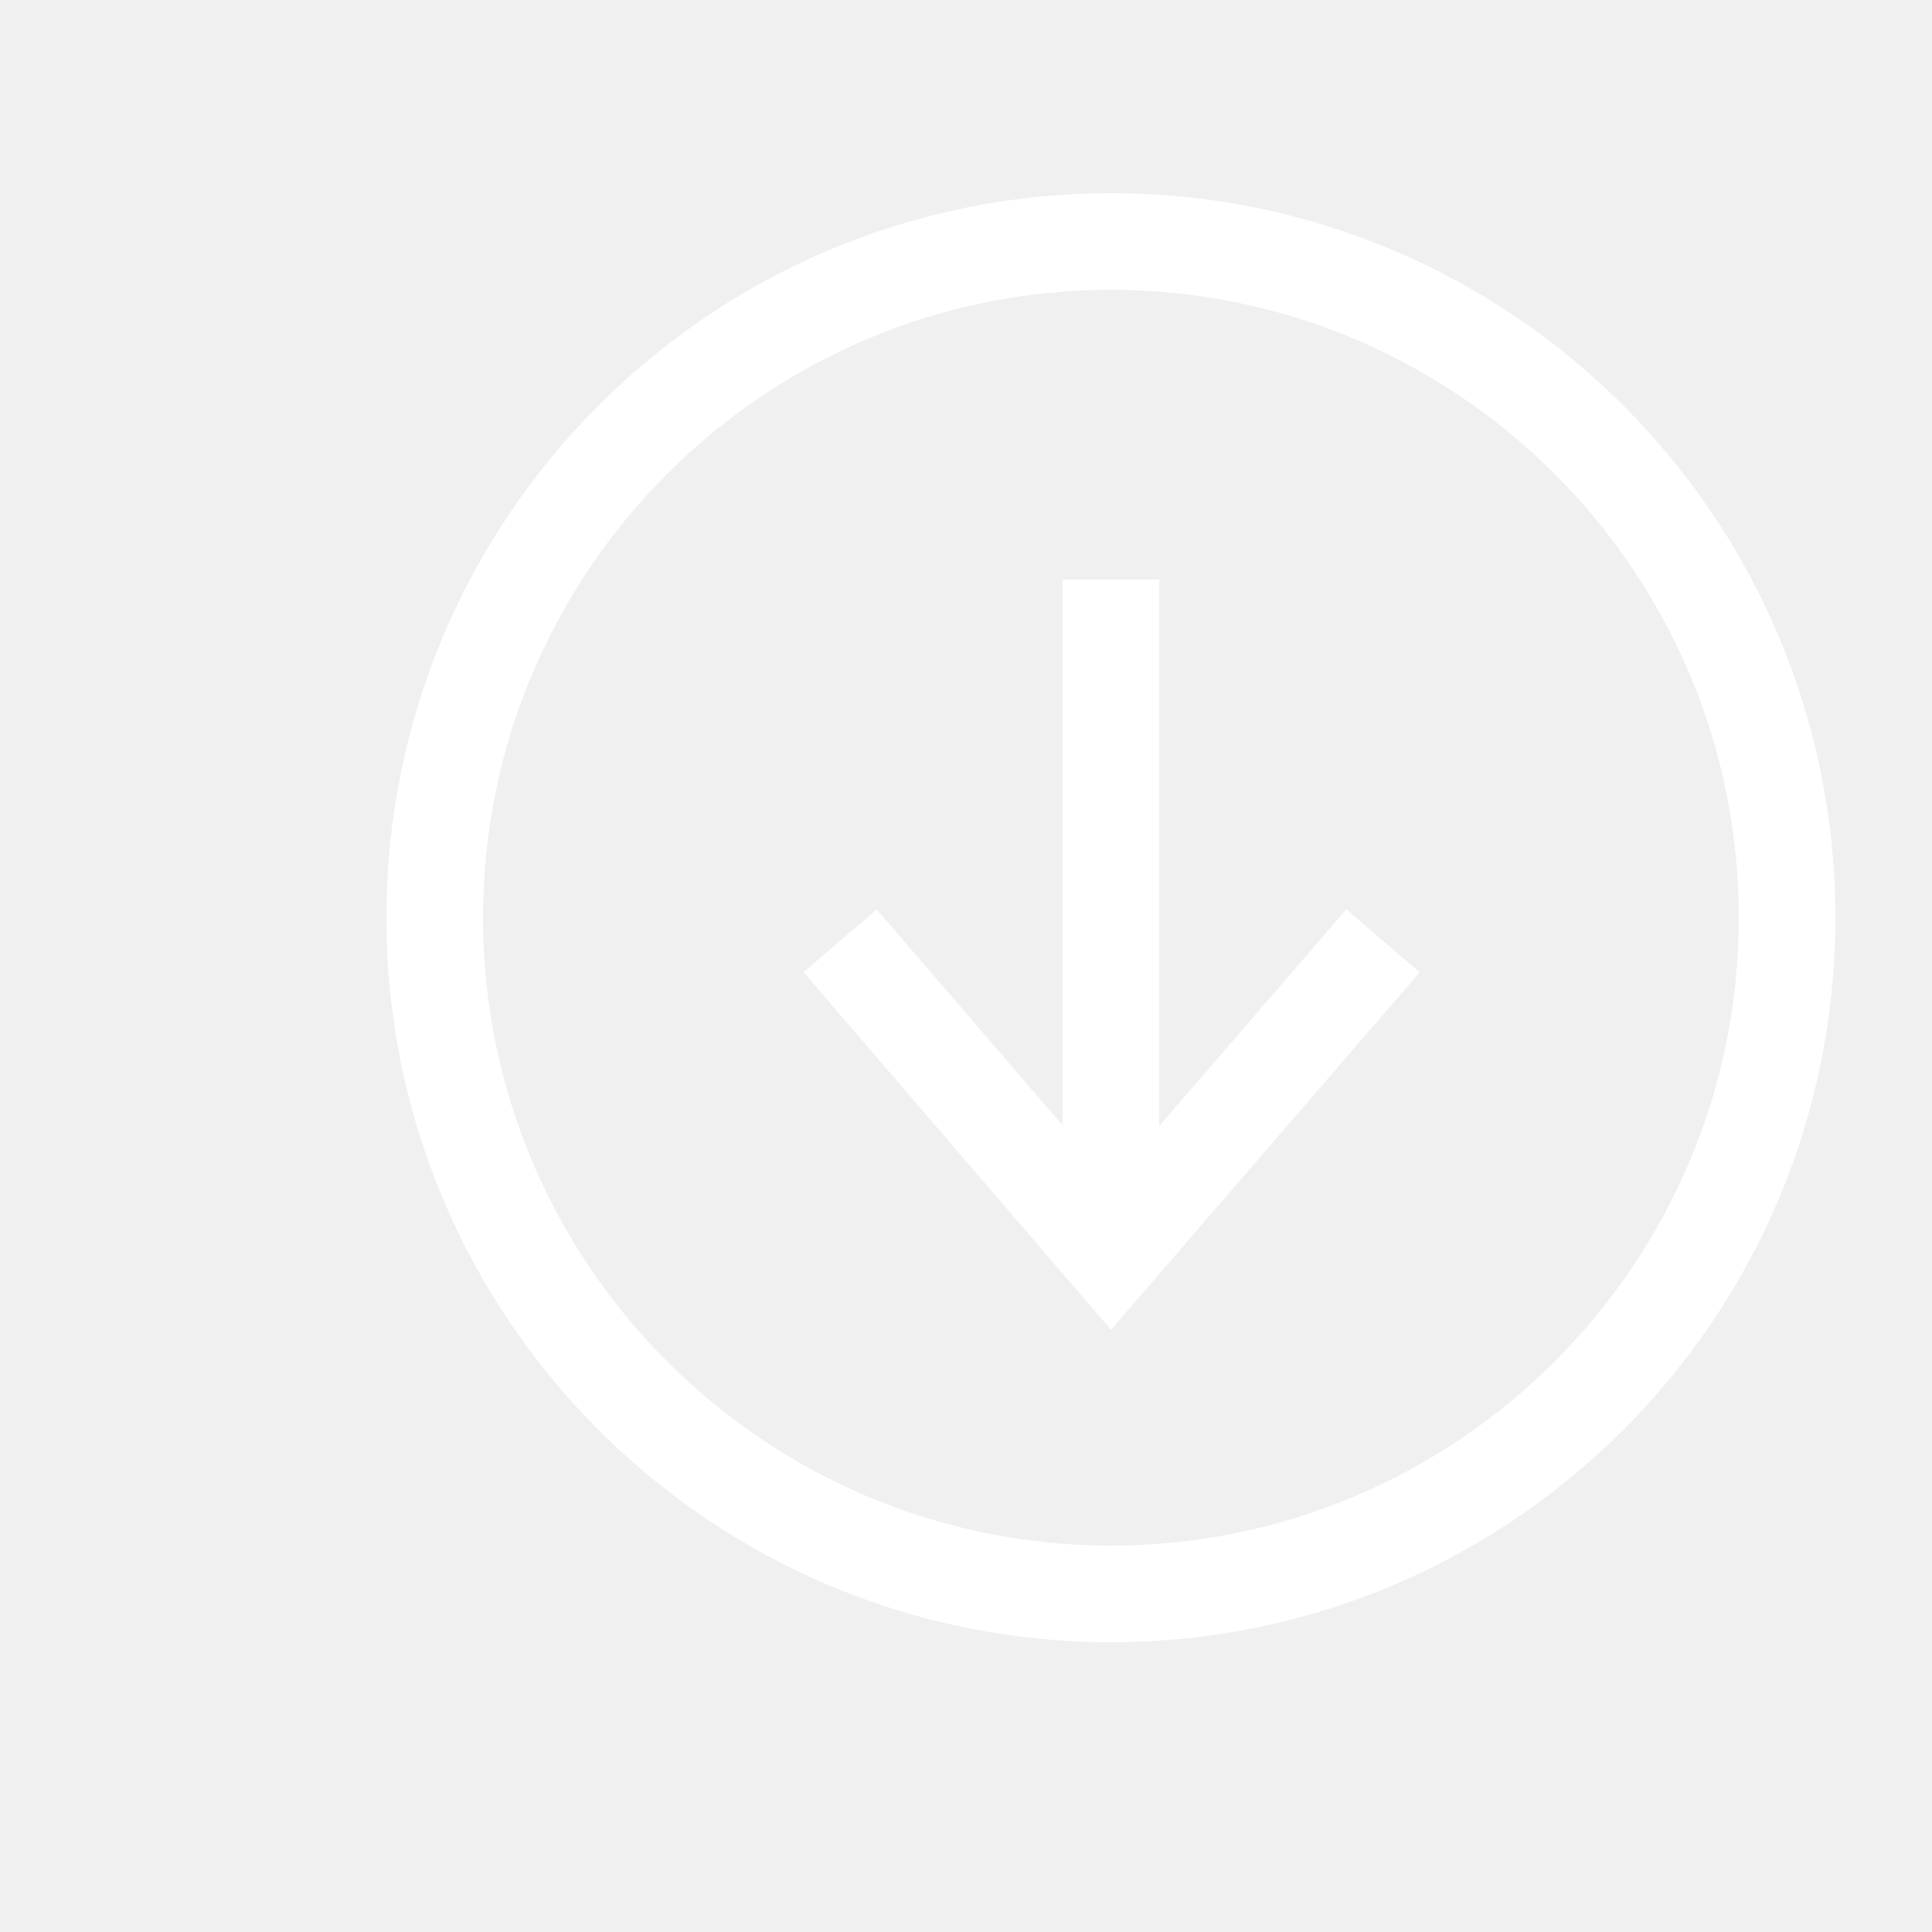
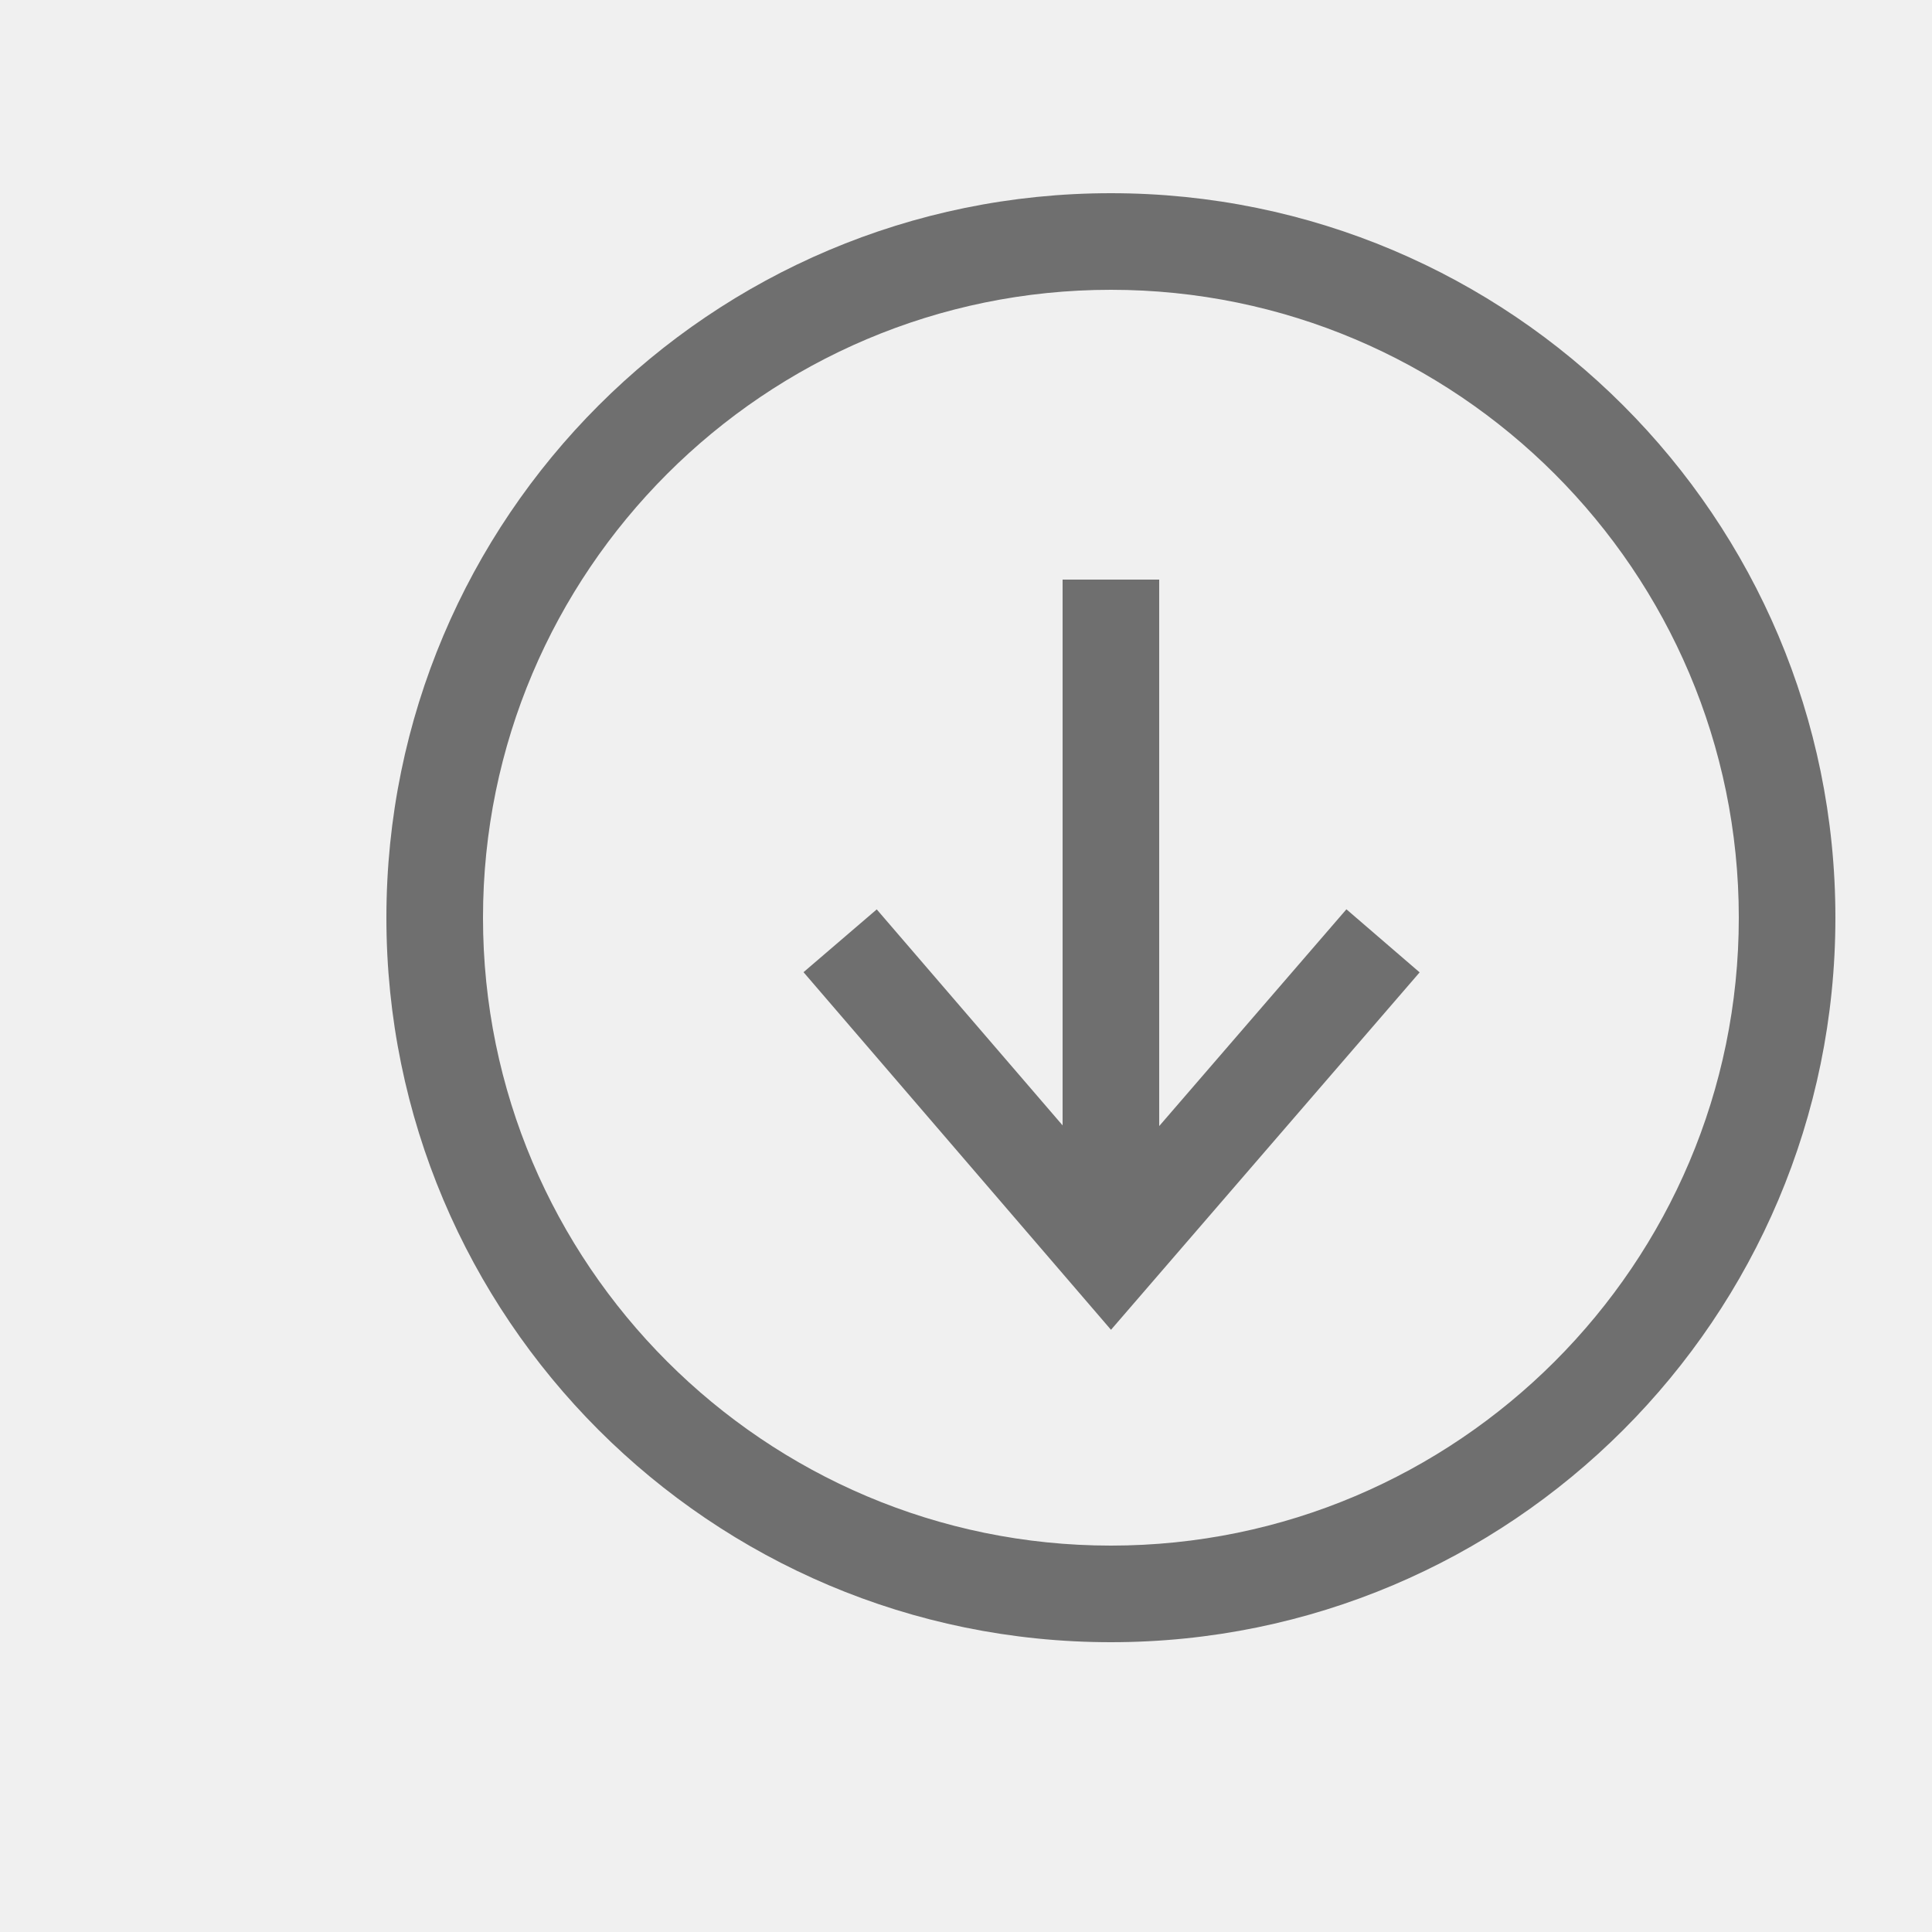
<svg xmlns="http://www.w3.org/2000/svg" viewBox="0 0 20 20">
-   <path d="M12 11.657V6h-1v5.65L9.076 9.414l-.758.65 3.183 3.702 3.195-3.7-.758-.653L12 11.657zM11.5 2C7.358 2 4 5.358 4 9.5c0 4.142 3.358 7.5 7.5 7.5 4.142 0 7.5-3.358 7.5-7.5C19 5.358 15.642 2 11.5 2zm0 14C7.916 16 5 13.084 5 9.5S7.916 3 11.5 3 18 5.916 18 9.5 15.084 16 11.5 16z" fill="#ffffff" fill-rule="evenodd" />
+   <path d="M12 11.657V6h-1v5.65L9.076 9.414l-.758.65 3.183 3.702 3.195-3.7-.758-.653L12 11.657zM11.5 2C7.358 2 4 5.358 4 9.5c0 4.142 3.358 7.5 7.5 7.5 4.142 0 7.5-3.358 7.5-7.5C19 5.358 15.642 2 11.5 2zm0 14C7.916 16 5 13.084 5 9.5S7.916 3 11.5 3 18 5.916 18 9.5 15.084 16 11.5 16z" fill="#6f6f6f" fill-rule="evenodd" />
</svg>
